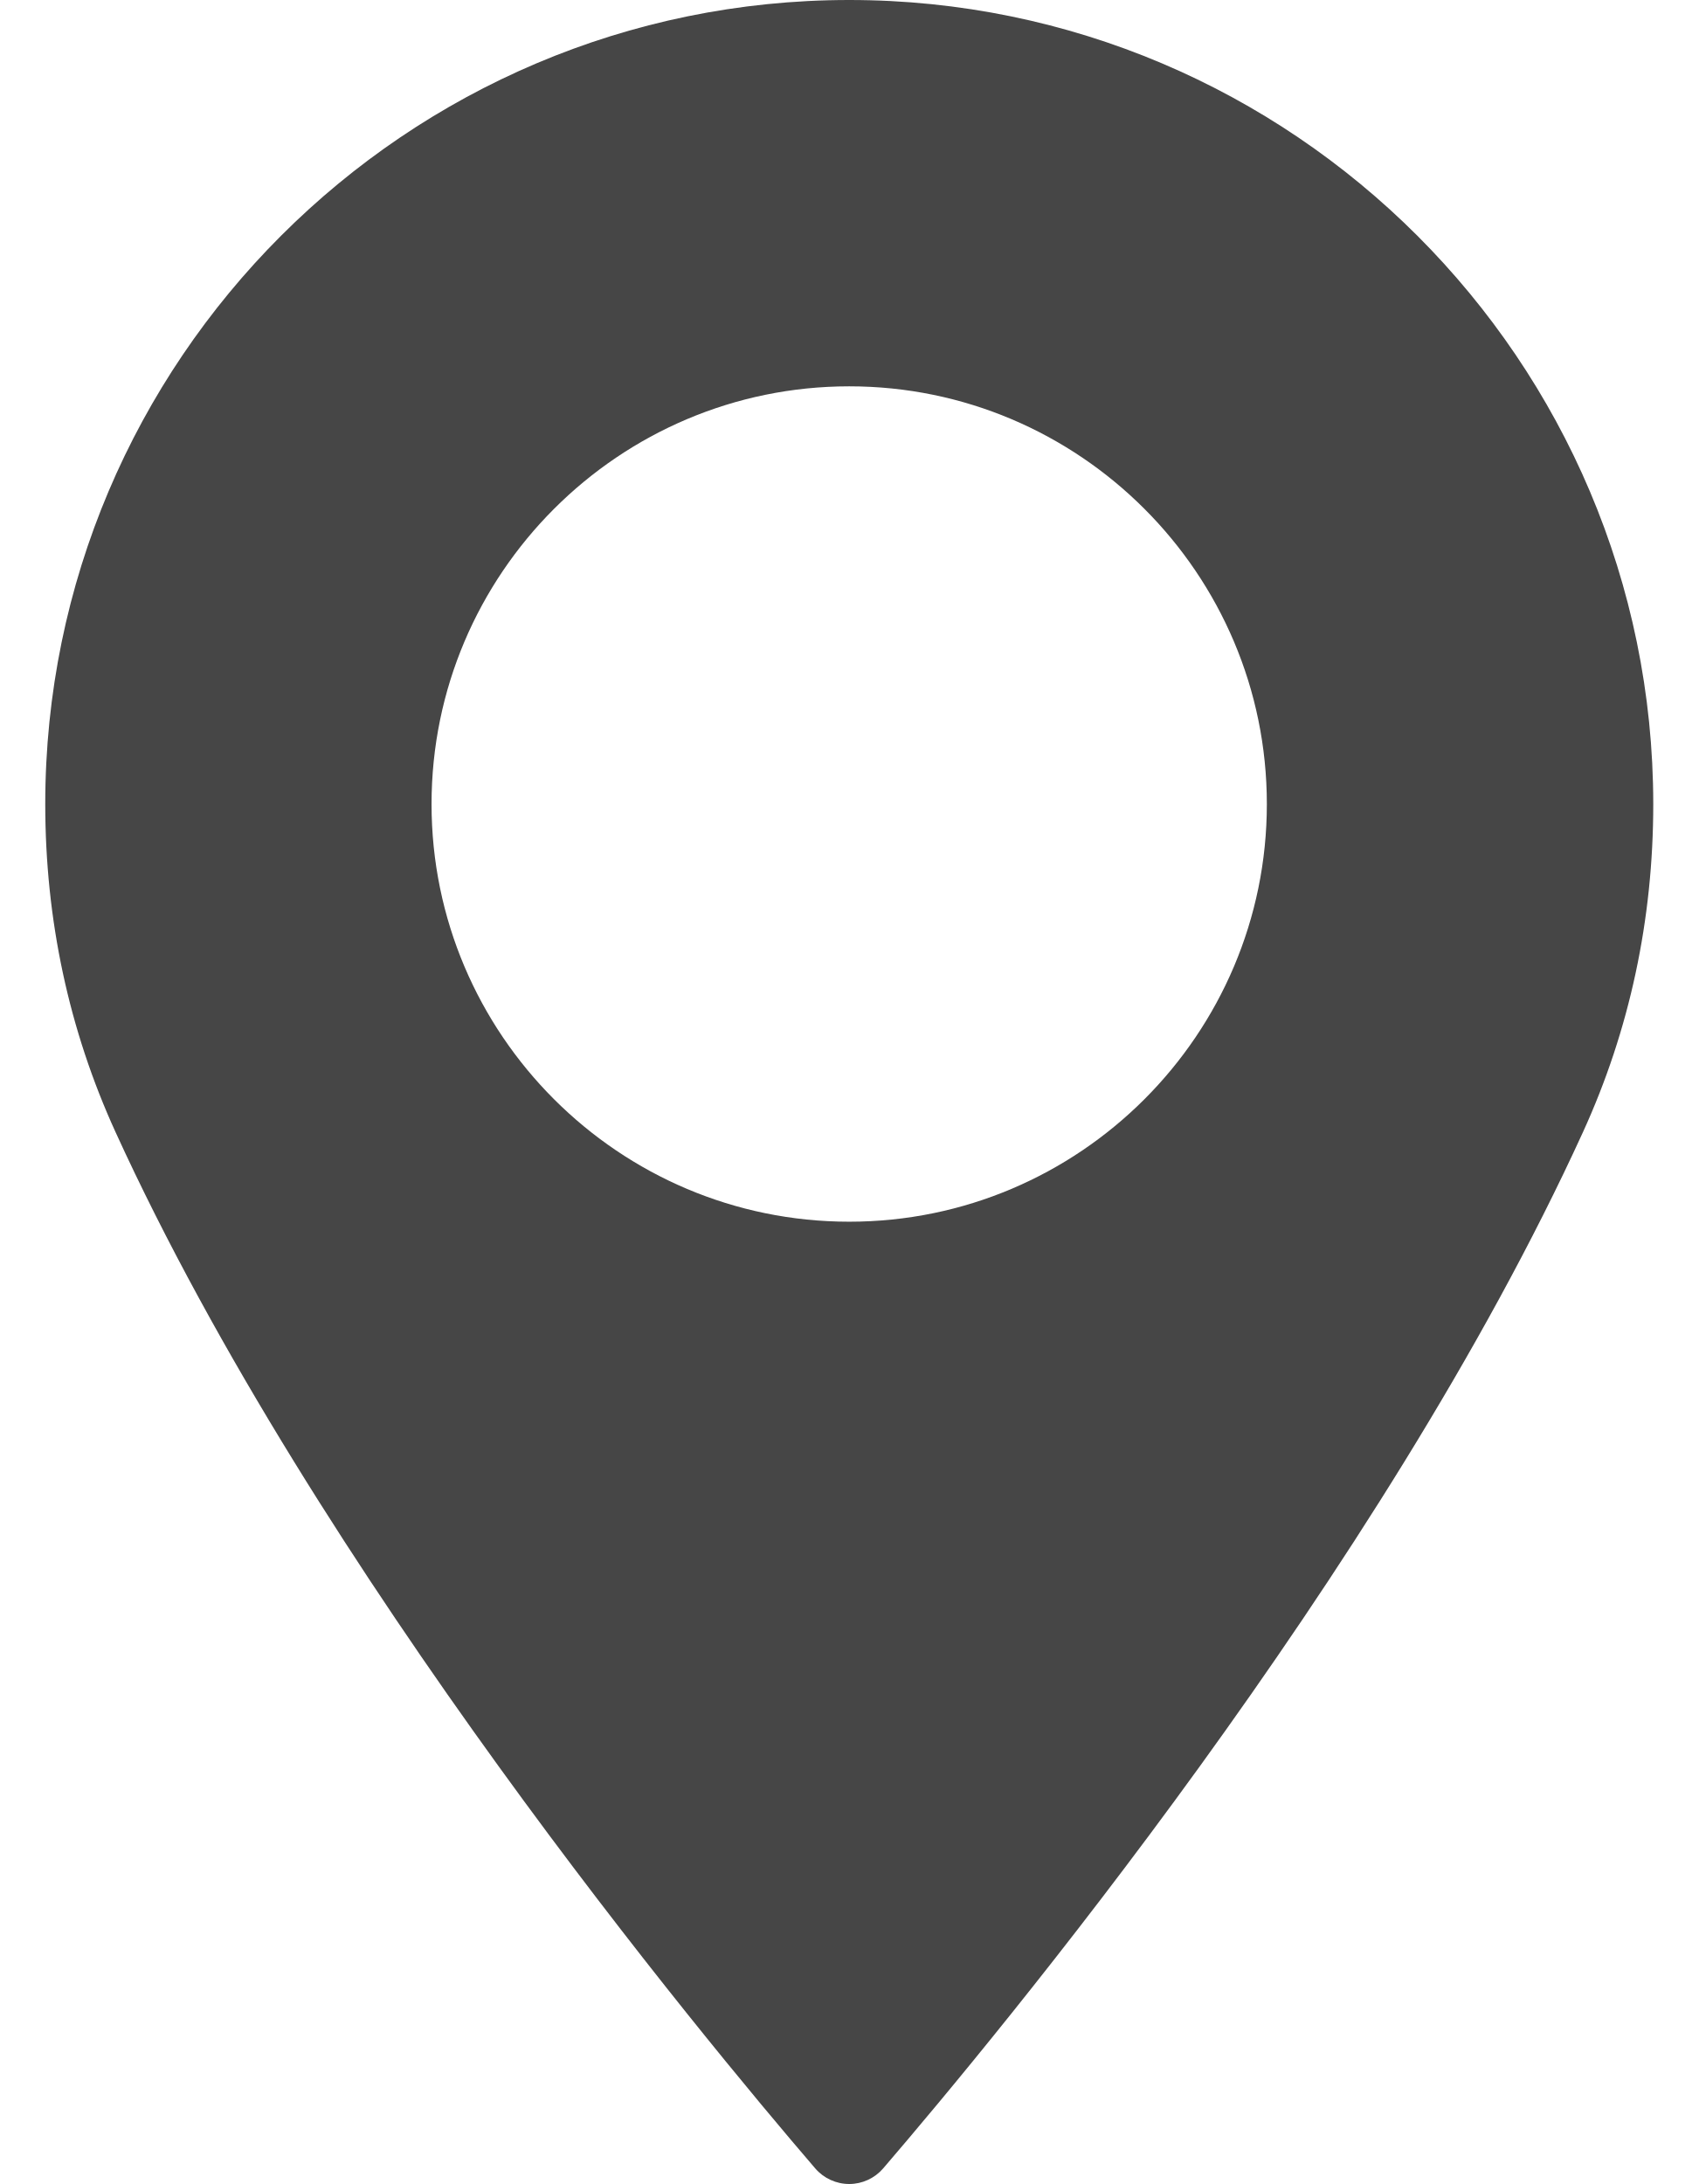
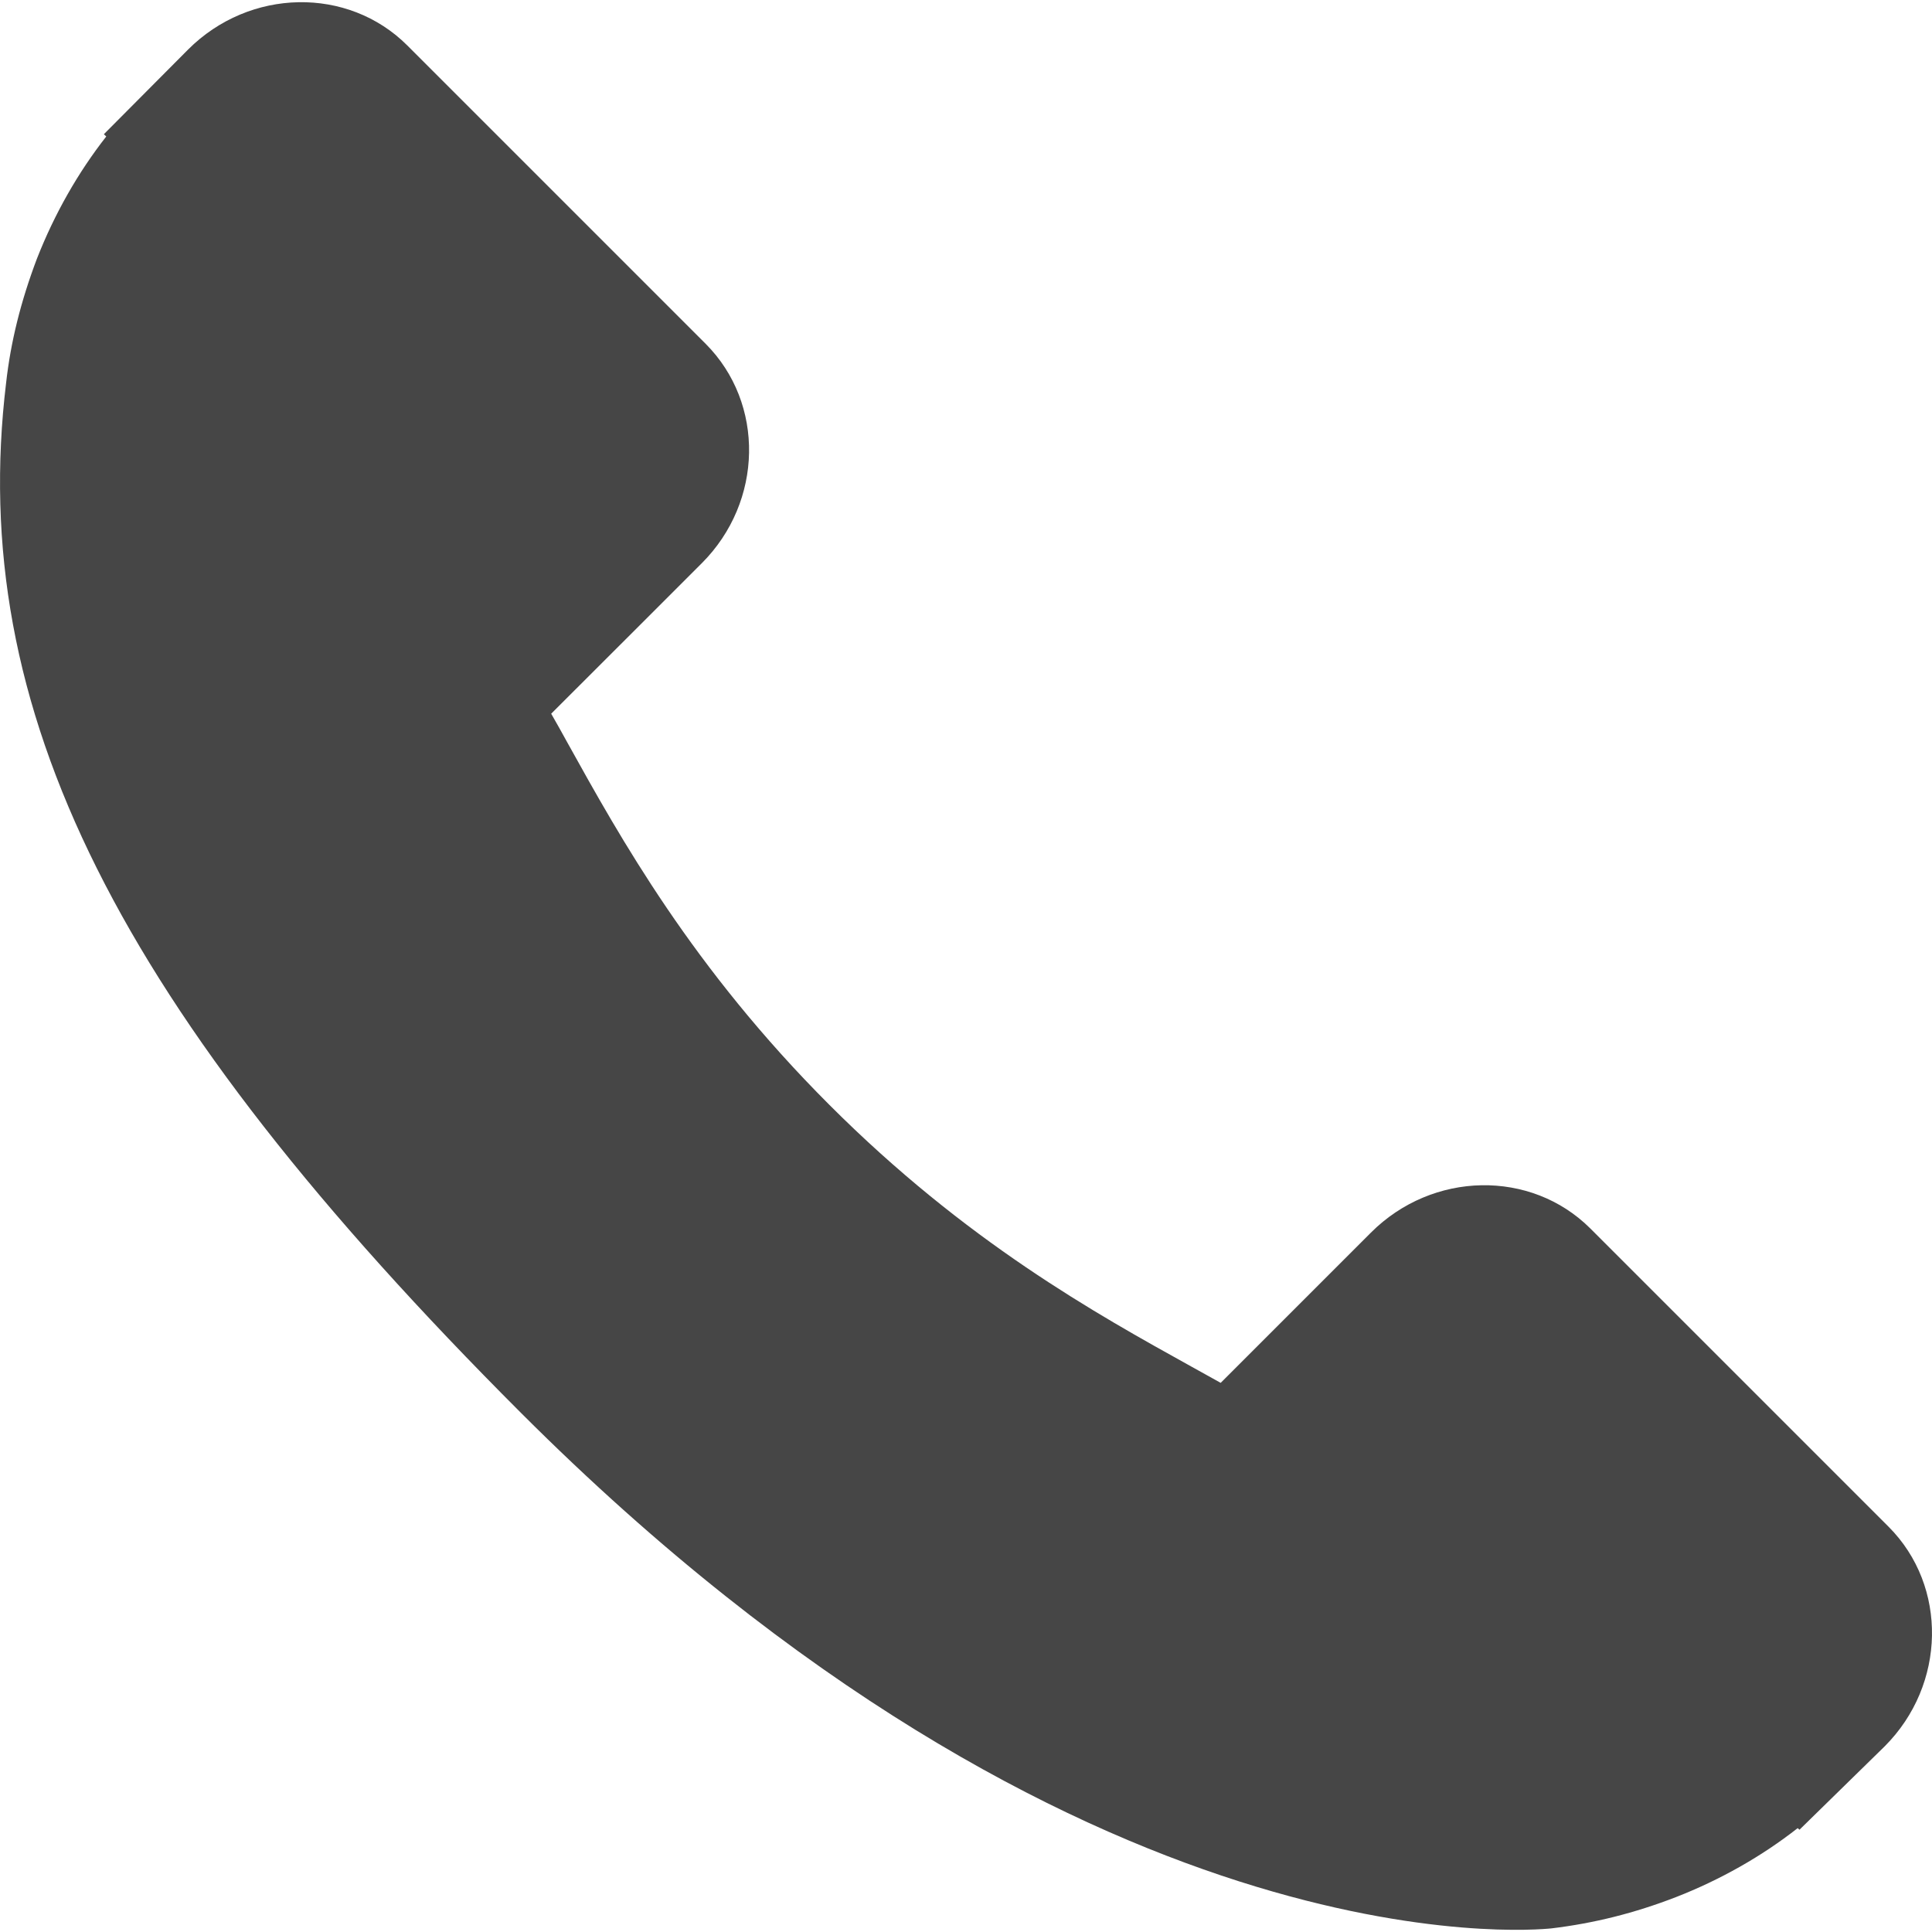
- <svg xmlns="http://www.w3.org/2000/svg" width="14" height="18" viewBox="0 0 14 18" fill="none">
-   <path d="M7 0C3.346 0 0.373 2.973 0.373 6.627C0.373 7.58 0.568 8.49 0.953 9.332C2.609 12.957 5.786 16.785 6.72 17.872C6.79 17.953 6.892 18 7 18C7.107 18 7.209 17.953 7.279 17.872C8.213 16.785 11.39 12.958 13.047 9.332C13.432 8.49 13.627 7.58 13.627 6.627C13.626 2.973 10.653 0 7 0ZM7 10.069C5.102 10.069 3.557 8.525 3.557 6.627C3.557 4.729 5.102 3.184 7 3.184C8.898 3.184 10.442 4.729 10.442 6.627C10.442 8.525 8.898 10.069 7 10.069Z" fill="#464646" />
+ <svg xmlns="http://www.w3.org/2000/svg" width="17" height="17" viewBox="0 0 17 17" fill="none">
+   <path d="M16.619 13.435L13.993 10.809C13.471 10.289 12.605 10.304 12.063 10.846L10.741 12.168C10.657 12.122 10.571 12.074 10.48 12.023C9.645 11.56 8.501 10.926 7.298 9.722C6.092 8.516 5.457 7.371 4.993 6.535C4.944 6.446 4.897 6.361 4.85 6.28L5.738 5.393L6.175 4.956C6.717 4.414 6.731 3.549 6.21 3.026L3.584 0.4C3.063 -0.121 2.196 -0.106 1.654 0.437L0.914 1.181L0.935 1.201C0.687 1.517 0.479 1.883 0.325 2.276C0.183 2.651 0.094 3.009 0.054 3.367C-0.293 6.241 1.02 8.868 4.584 12.432C9.511 17.358 13.481 16.986 13.653 16.968C14.026 16.923 14.383 16.834 14.747 16.693C15.137 16.541 15.502 16.334 15.818 16.086L15.834 16.1L16.584 15.366C17.125 14.824 17.14 13.958 16.619 13.435Z" fill="#464646" />
</svg>
